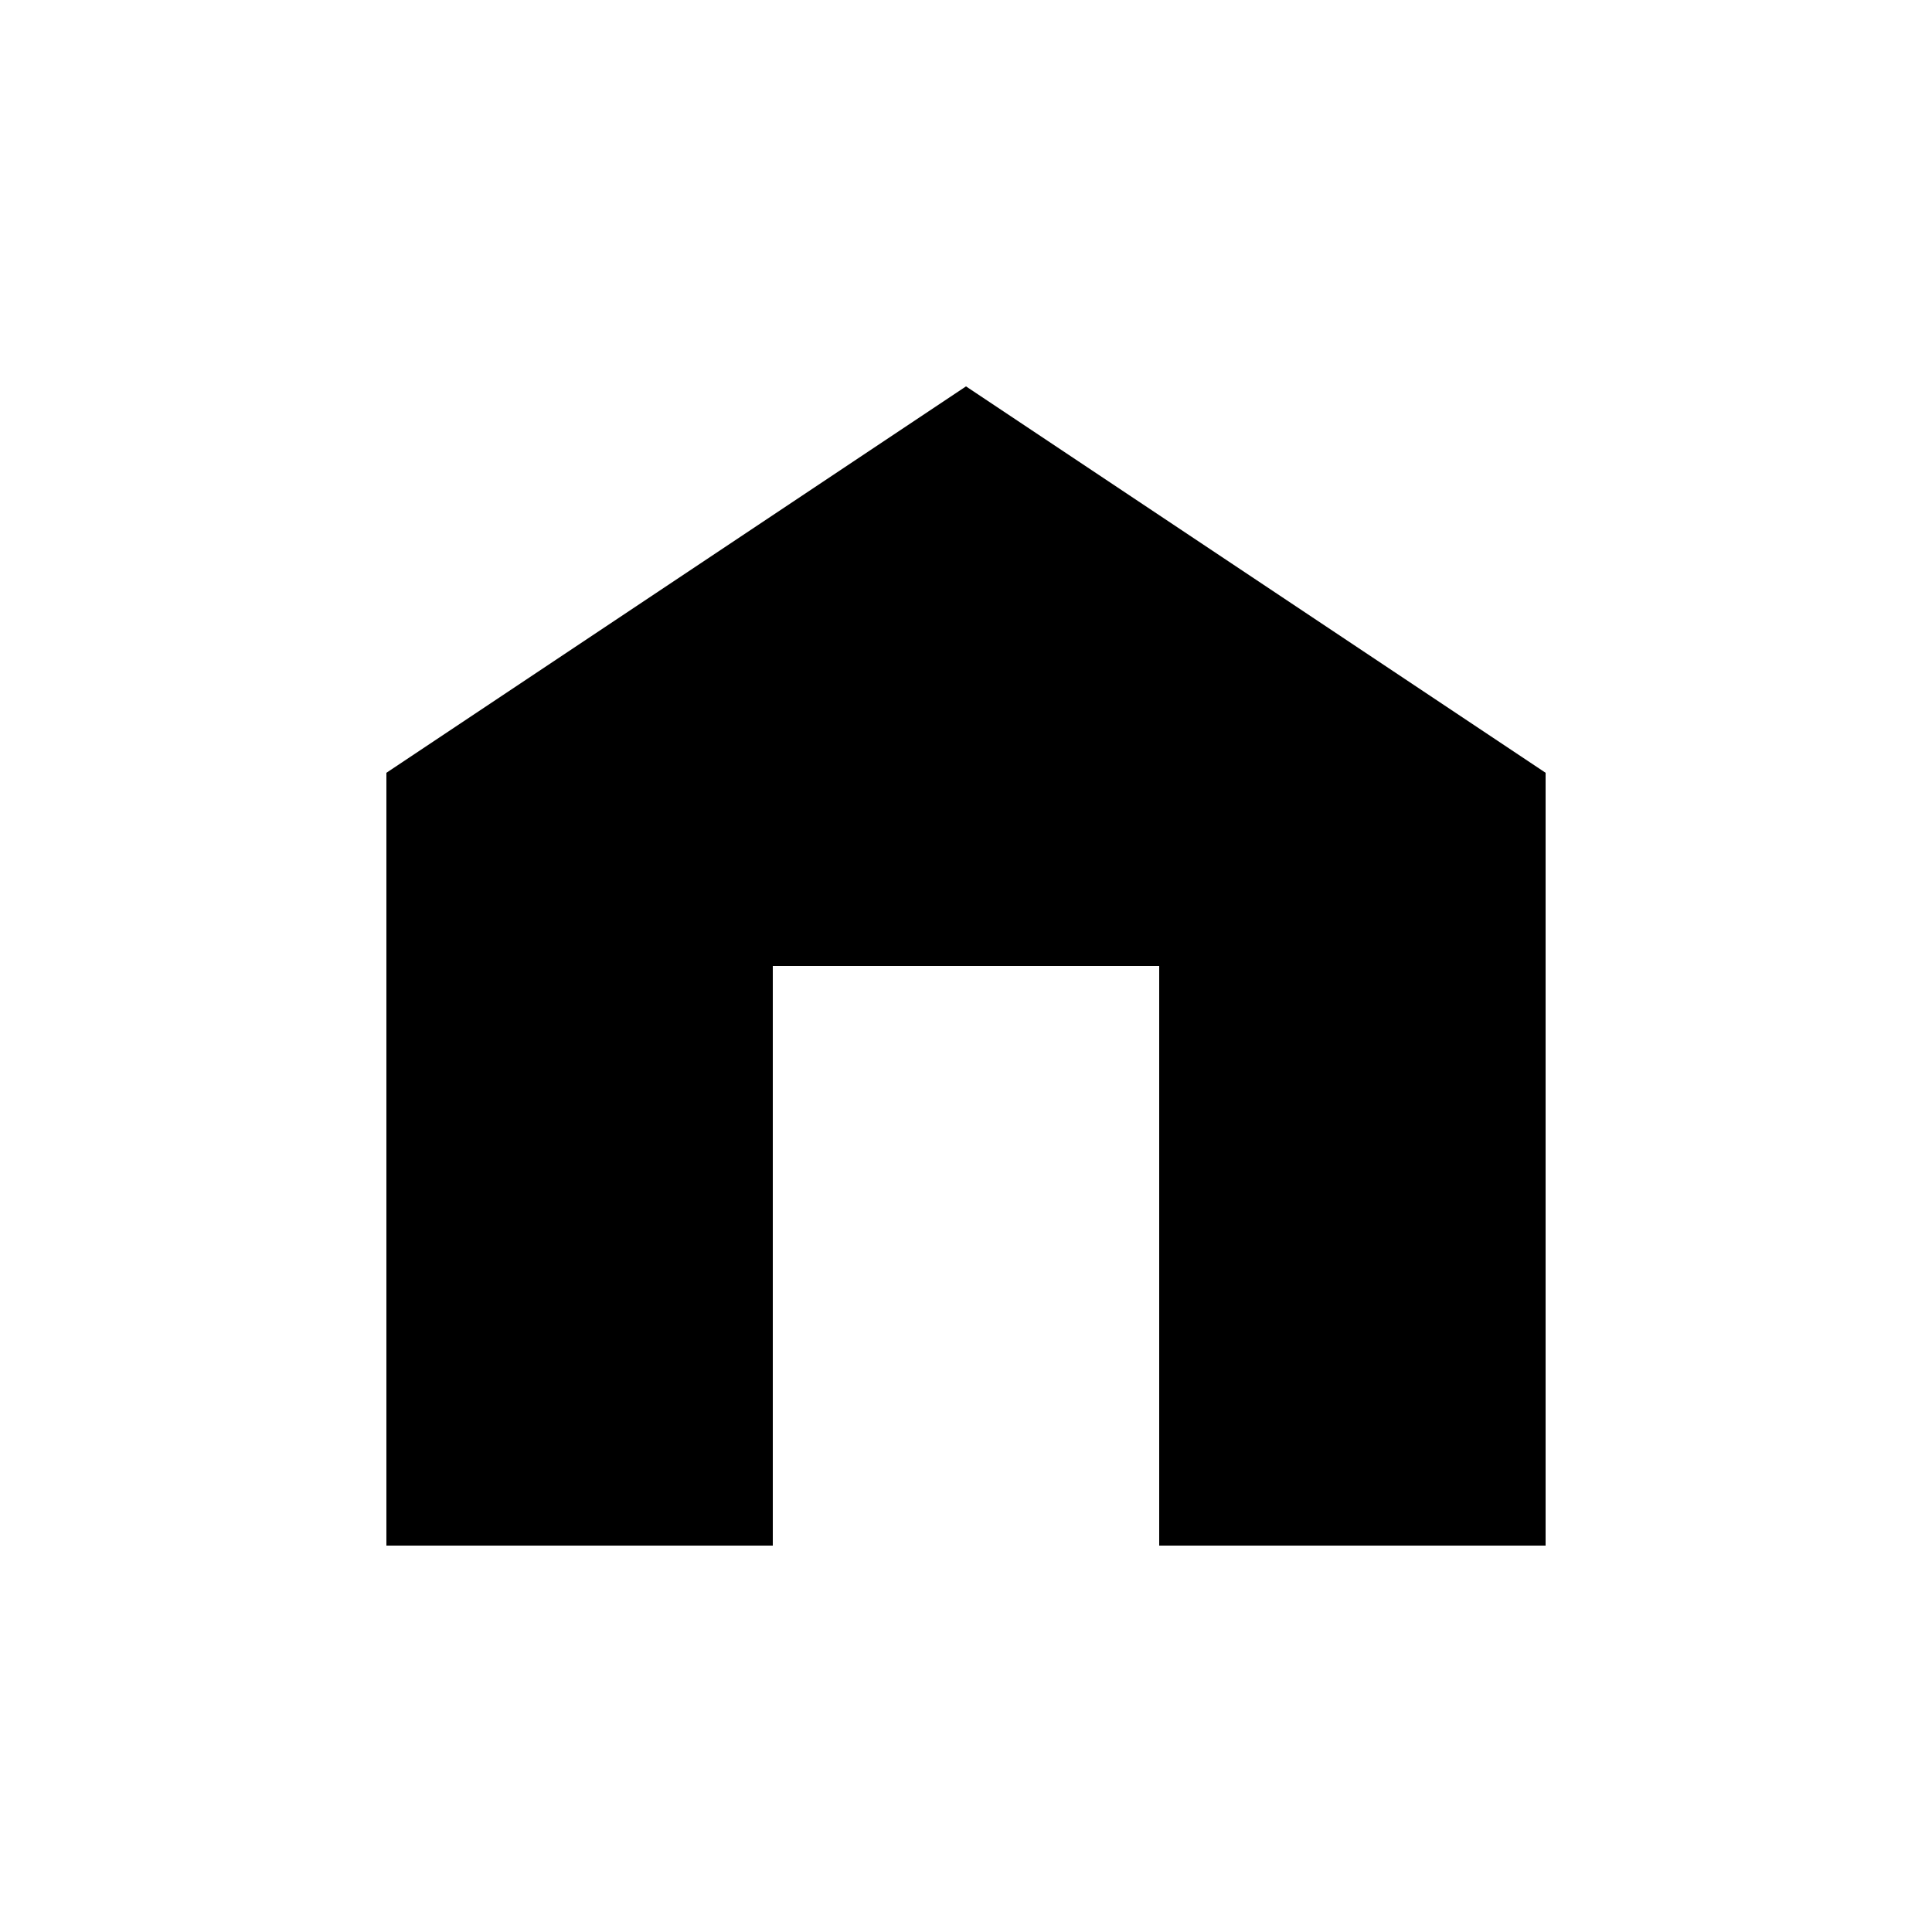
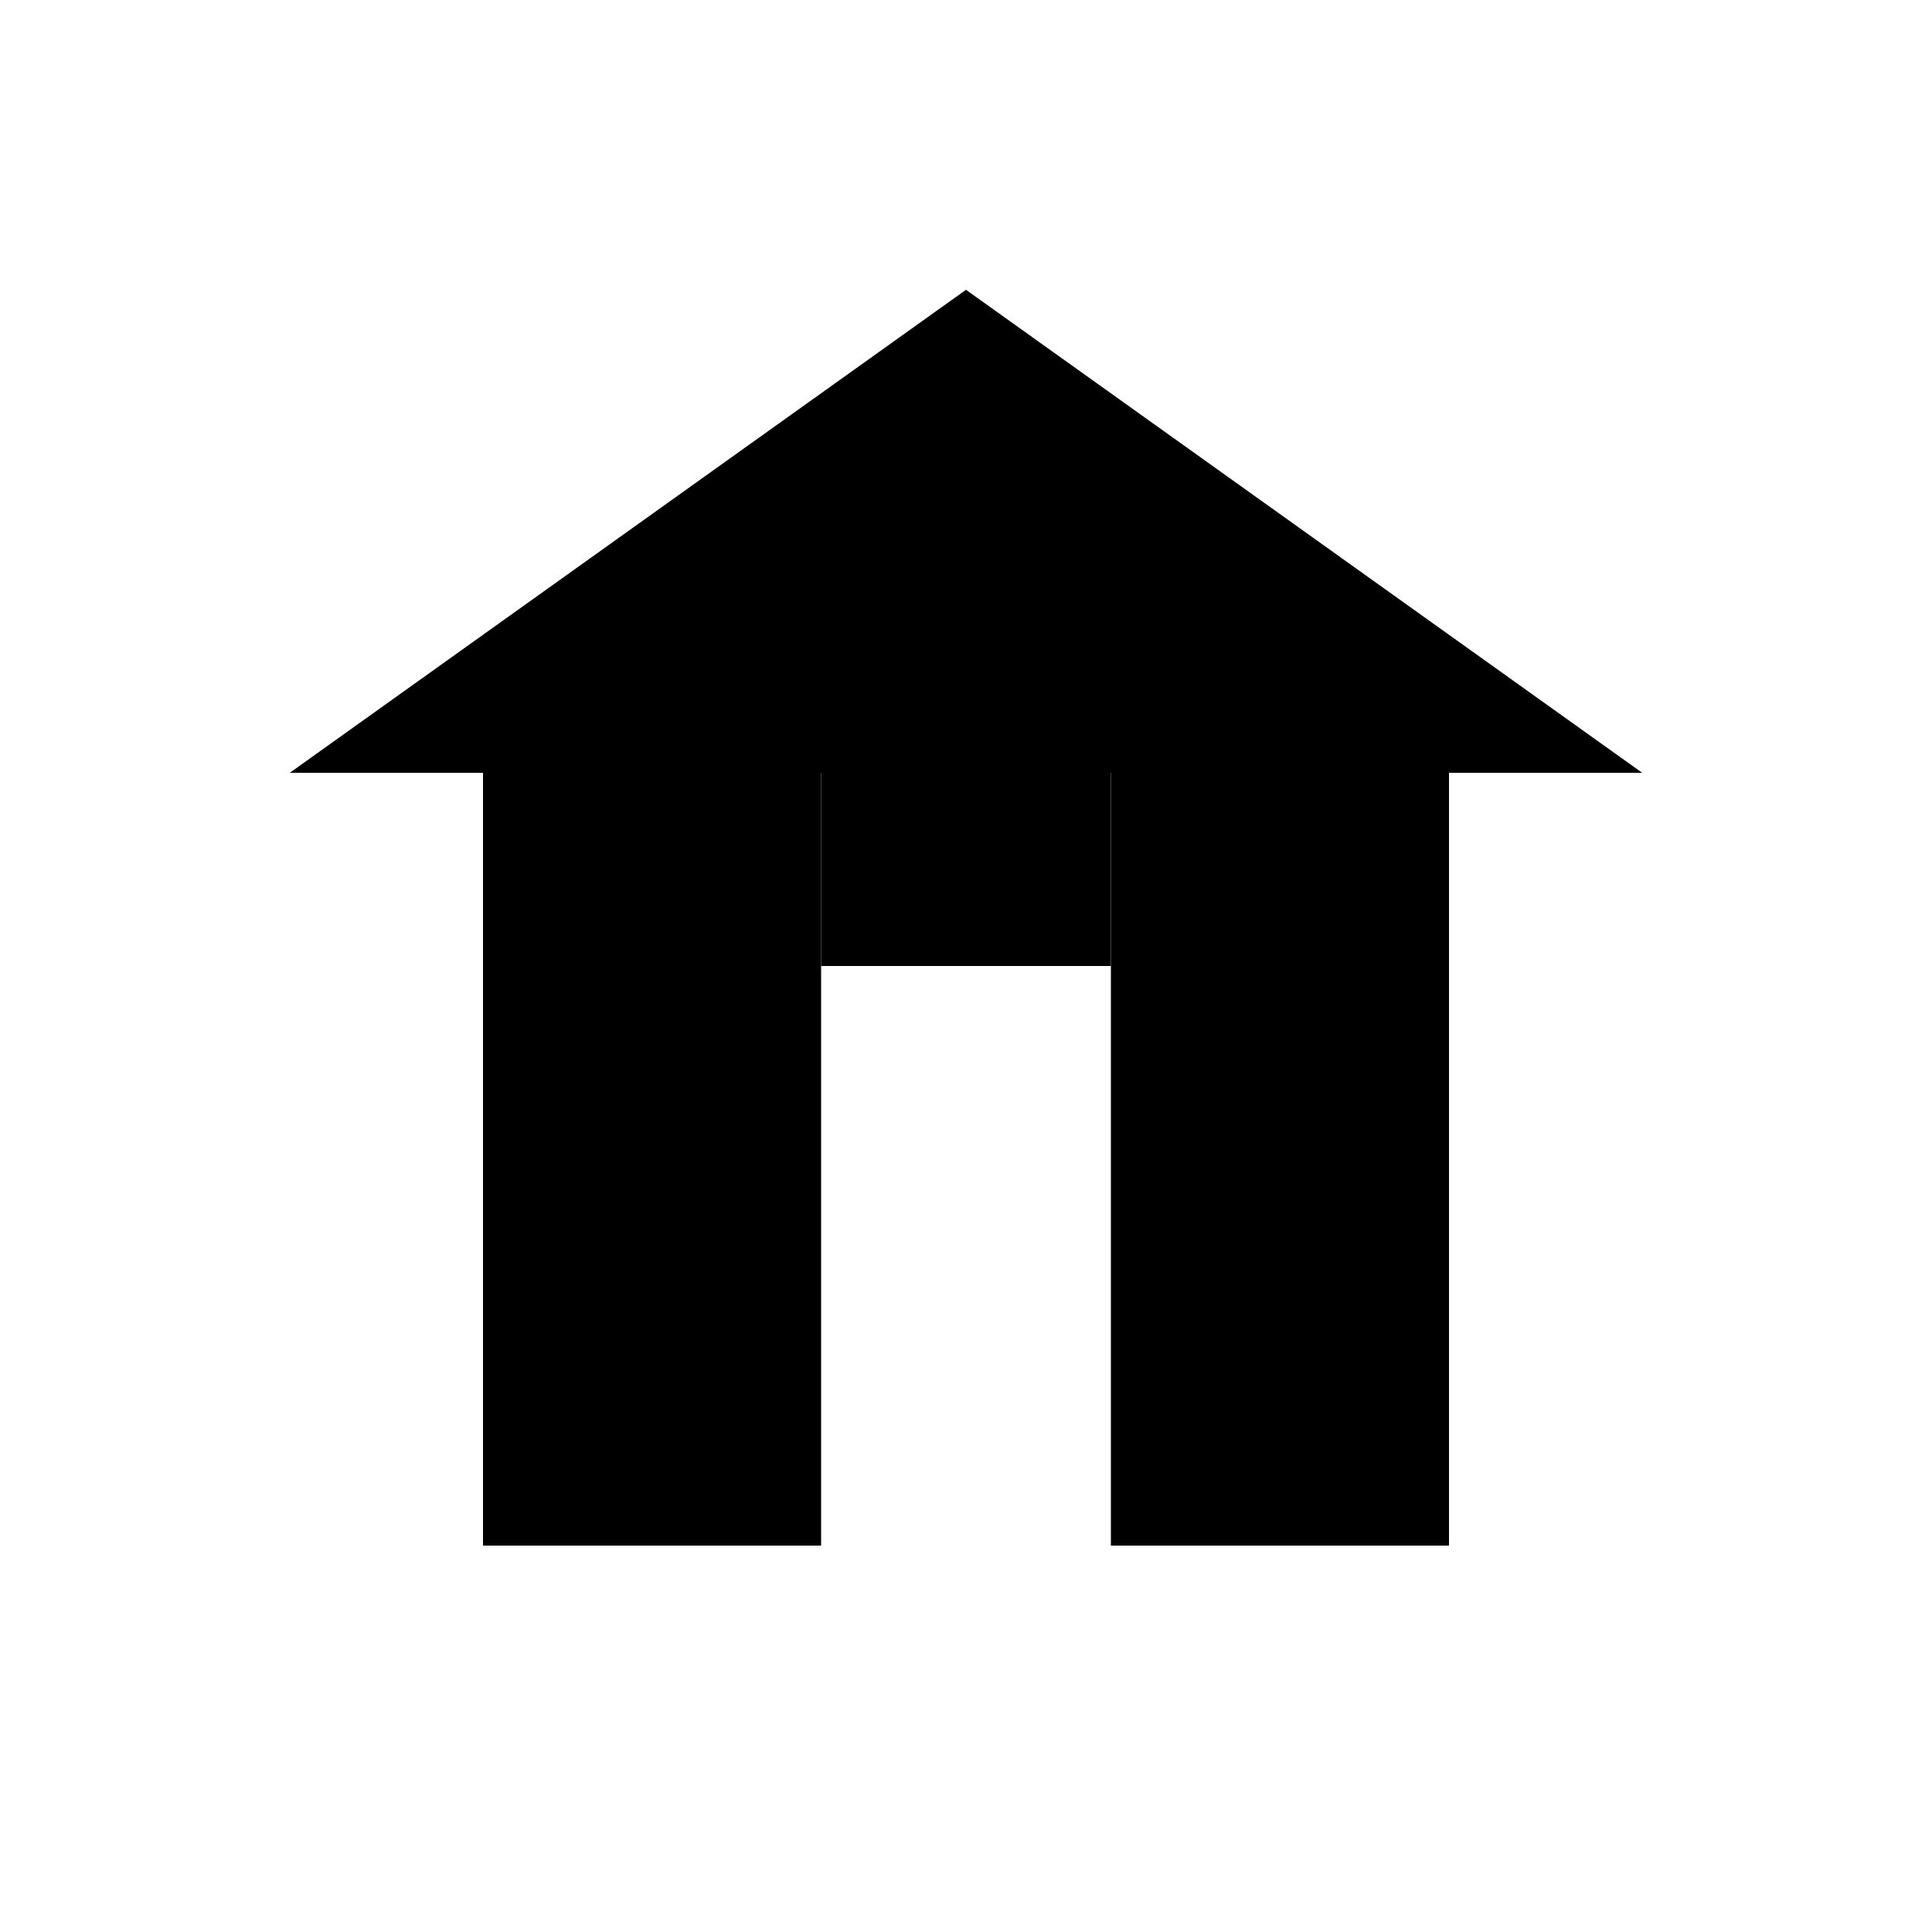
<svg xmlns="http://www.w3.org/2000/svg" baseProfile="full" height="100" version="1.1" width="100">
  <defs />
-   <rect fill="black" height="40" width="20.0" x="20.0" y="40" />
-   <rect fill="black" height="40" width="20.0" x="60.0" y="40" />
-   <rect fill="black" height="10" width="20" x="40.0" y="40" />
-   <polygon fill="black" points="20.0,40 80.0,40 50.0,20" />
+   <rect fill="black" height="40" width="17.5" x="25.0" y="40" />
+   <rect fill="black" height="40" width="17.5" x="57.5" y="40" />
+   <rect fill="black" height="10" width="15" x="42.5" y="40" />
+   <polygon fill="black" points="15.0,40 85.0,40 50.0,15" />
</svg>
